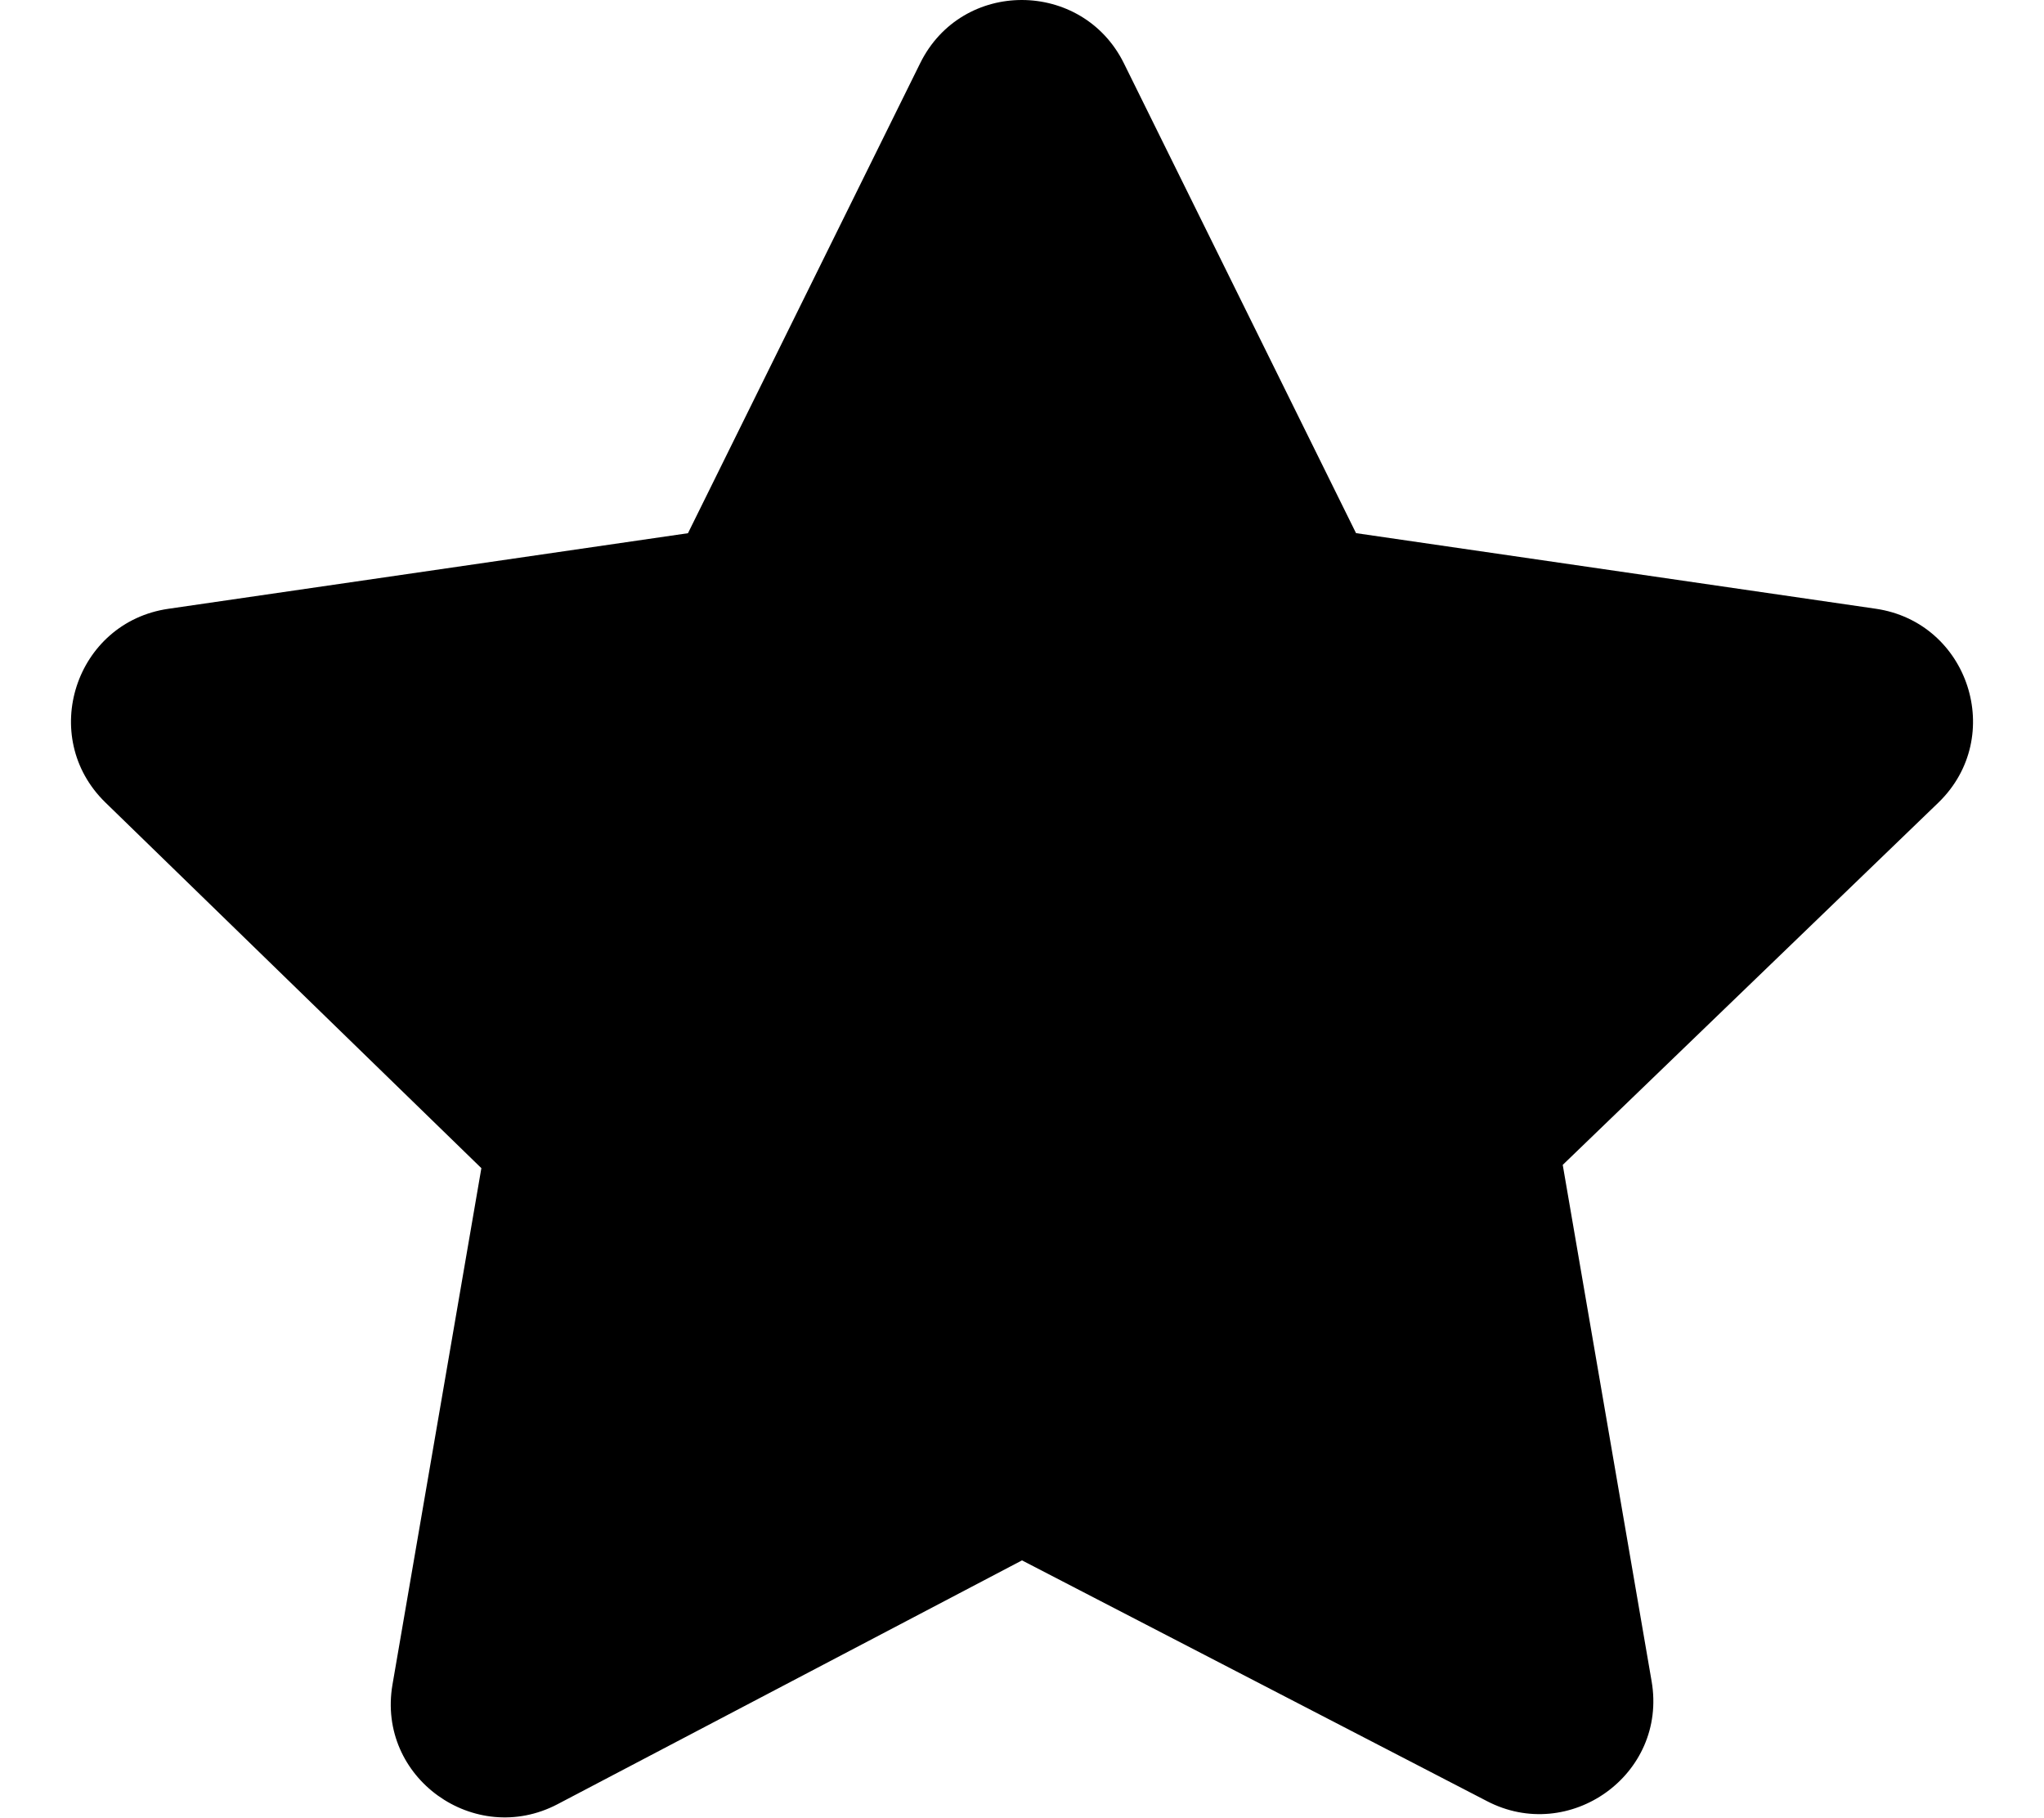
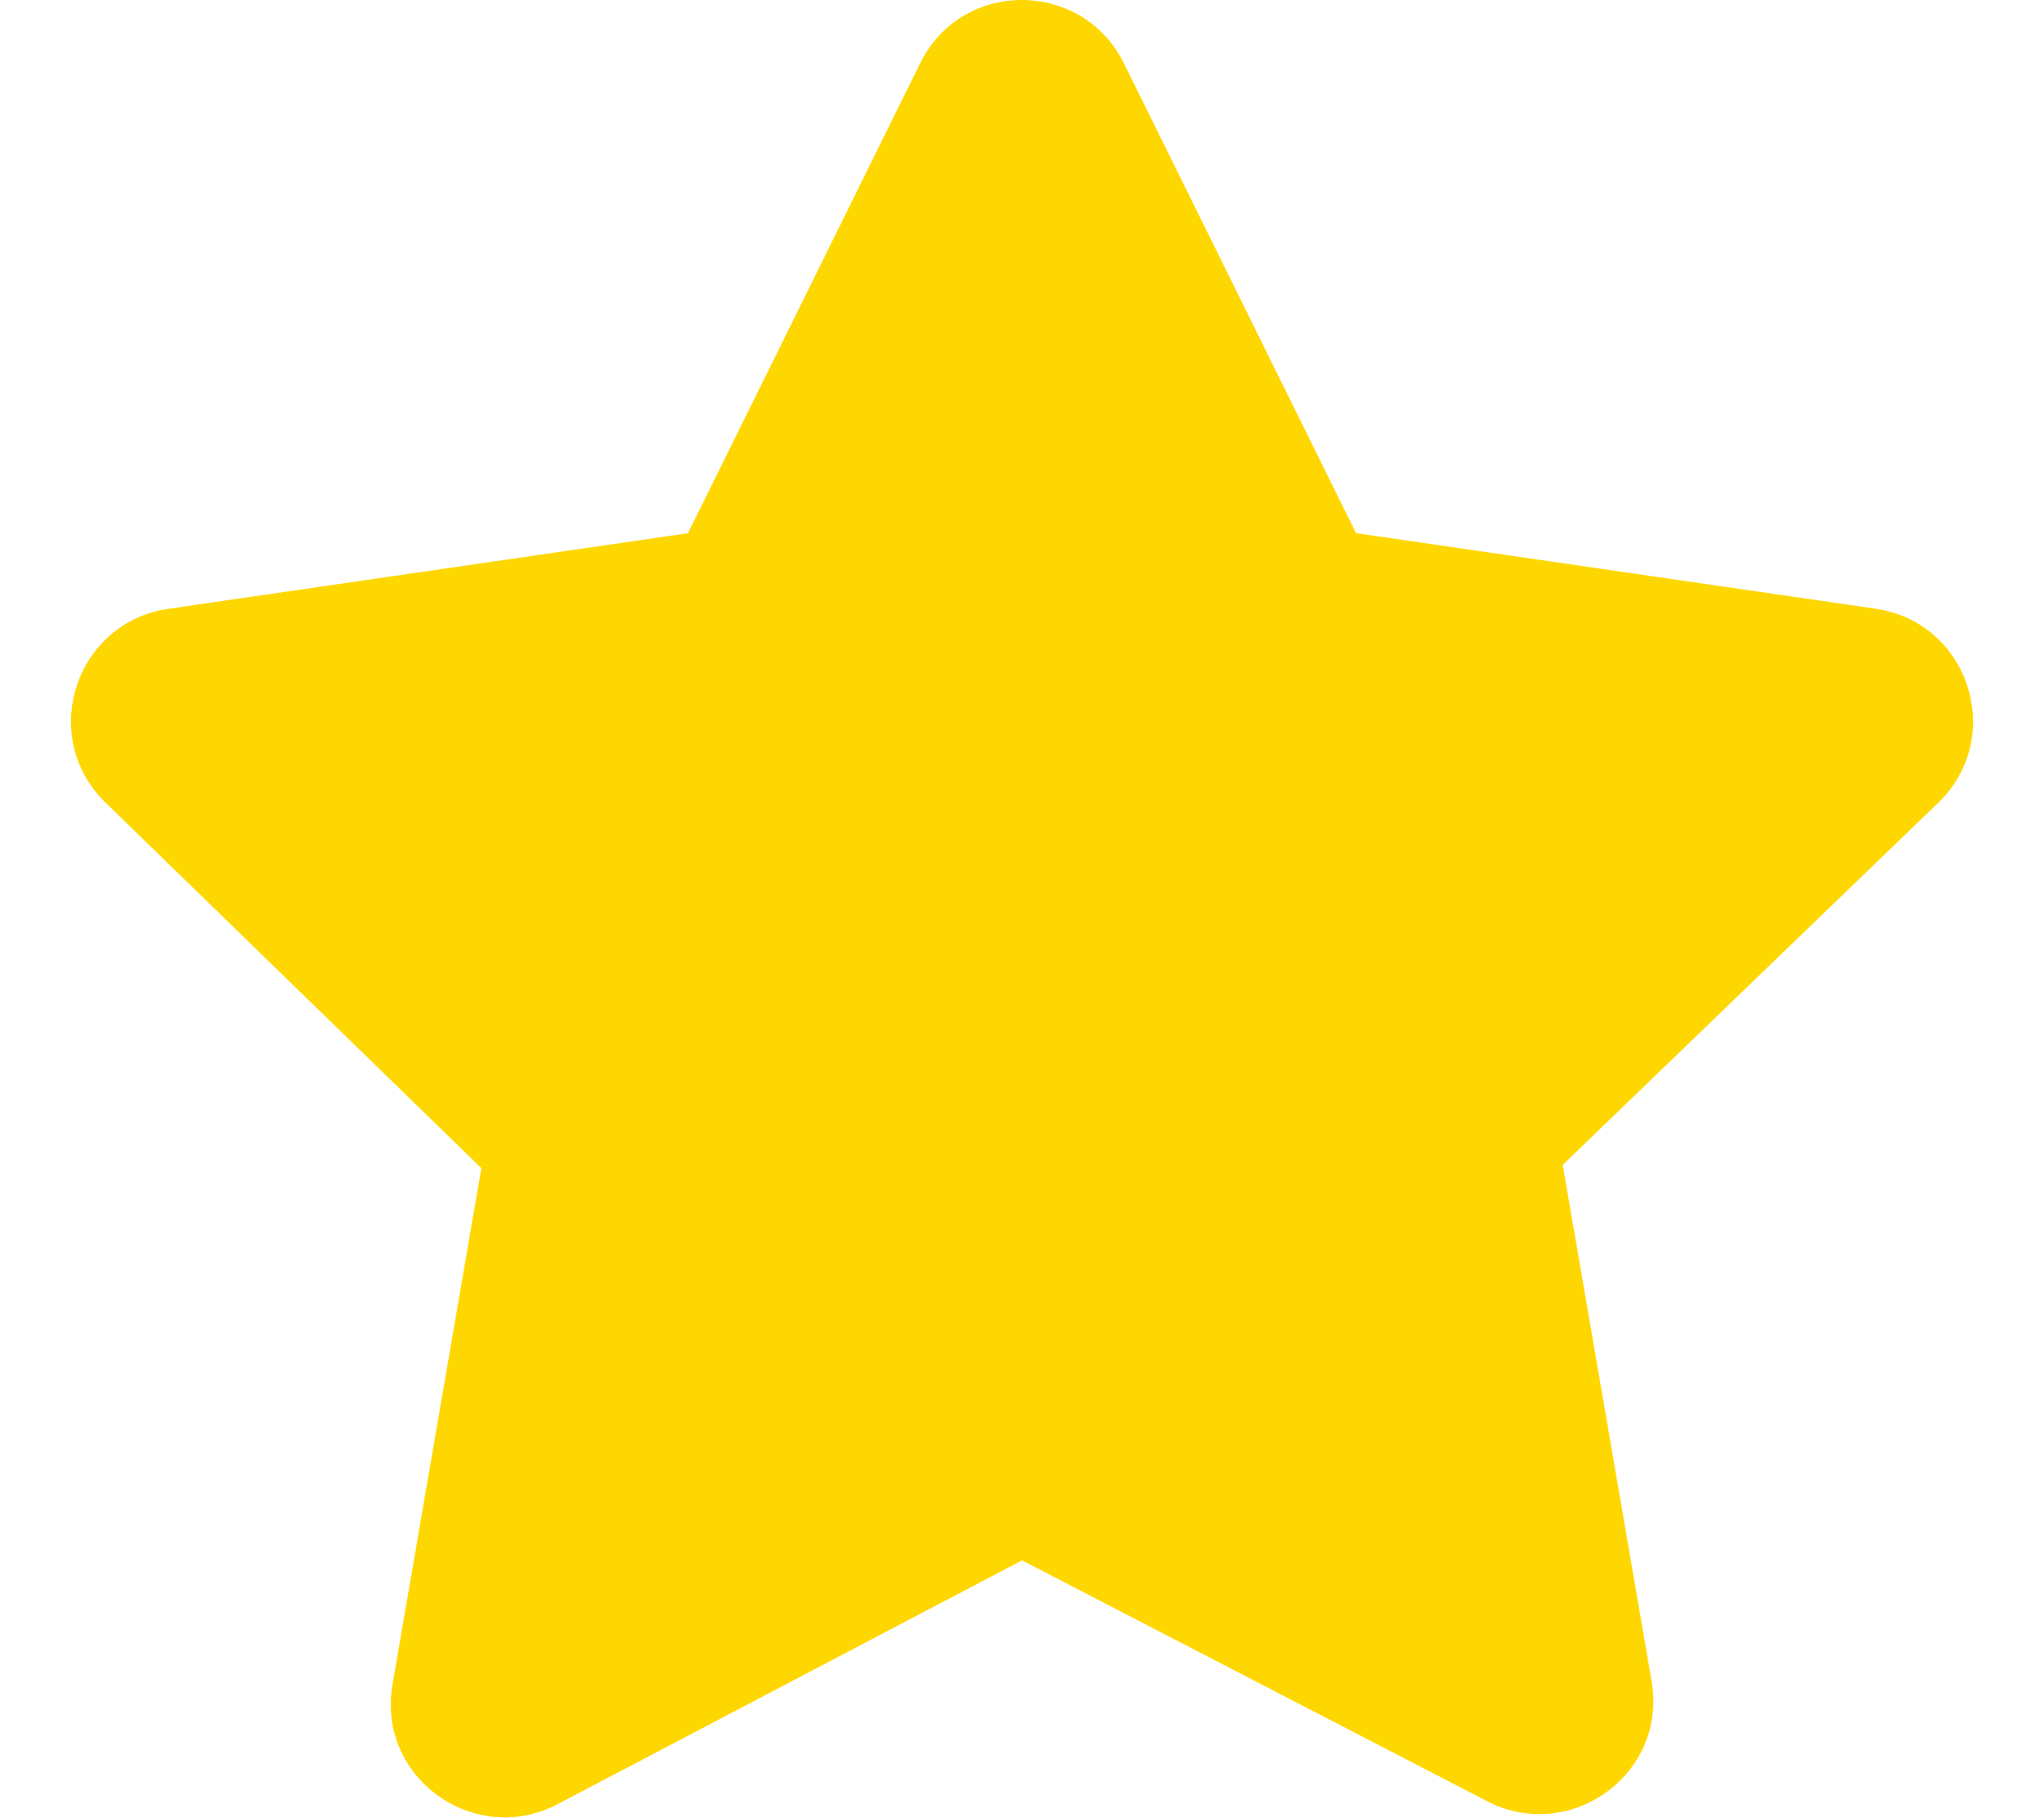
<svg xmlns="http://www.w3.org/2000/svg" aria-hidden="true" focusable="false" data-prefix="fas" data-icon="star" class="svg-inline--fa fa-star" role="img" viewBox="0 0 576 512">
-   <path fill="currentColor" d="M316.7 17.8l65.43 132.4l146.4 21.29c26.27 3.796 36.79 36.09 17.75 54.59l-105.9 102.1l25.05 145.5c4.508 26.31-23.23 45.9-46.49 33.7L288 439.6l-130.9 68.7C133.8 520.5 106.1 500.9 110.6 474.6l25.05-145.5L29.72 226.1c-19.03-18.5-8.516-50.79 17.75-54.59l146.4-21.29l65.43-132.4C271.1-6.083 305-5.786 316.7 17.8z" />
+   <path fill="gold" d="M316.7 17.8l65.43 132.4l146.4 21.29c26.27 3.796 36.79 36.09 17.75 54.59l-105.9 102.1l25.05 145.5c4.508 26.31-23.23 45.9-46.49 33.7L288 439.6l-130.9 68.7C133.8 520.5 106.1 500.9 110.6 474.6l25.05-145.5L29.72 226.1c-19.03-18.5-8.516-50.79 17.75-54.59l146.4-21.29l65.43-132.4C271.1-6.083 305-5.786 316.7 17.8z" />
</svg>
